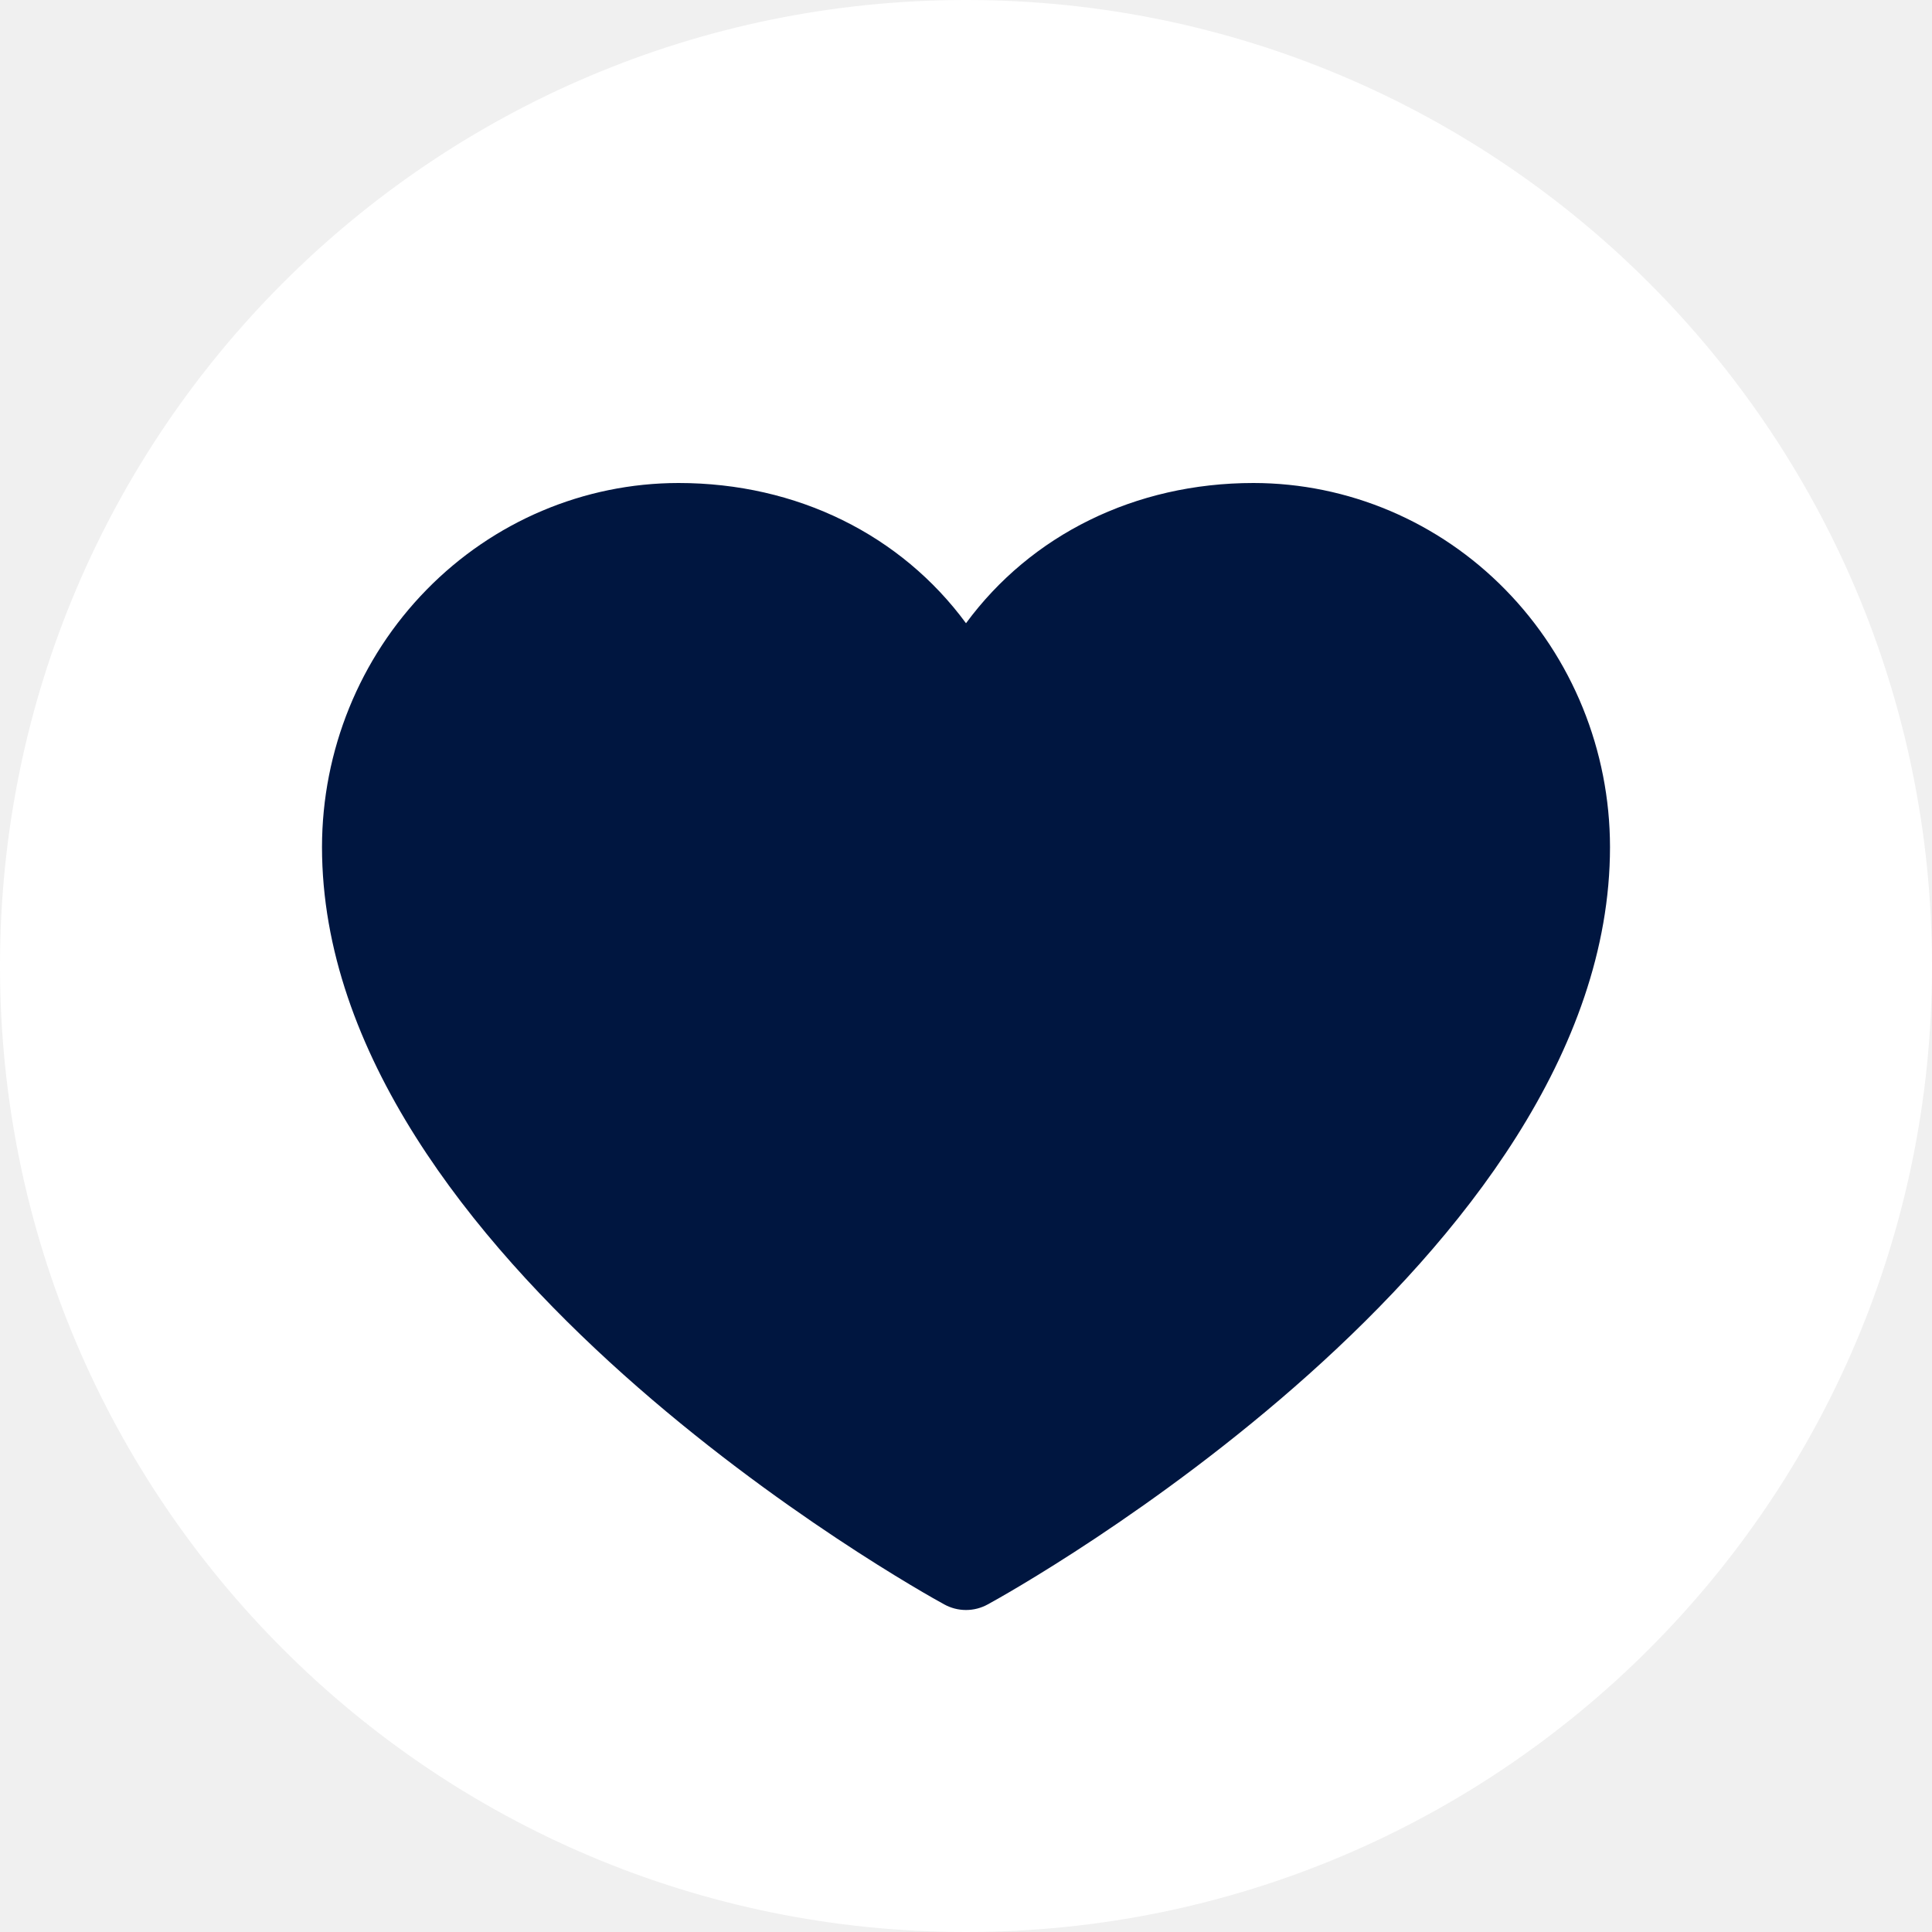
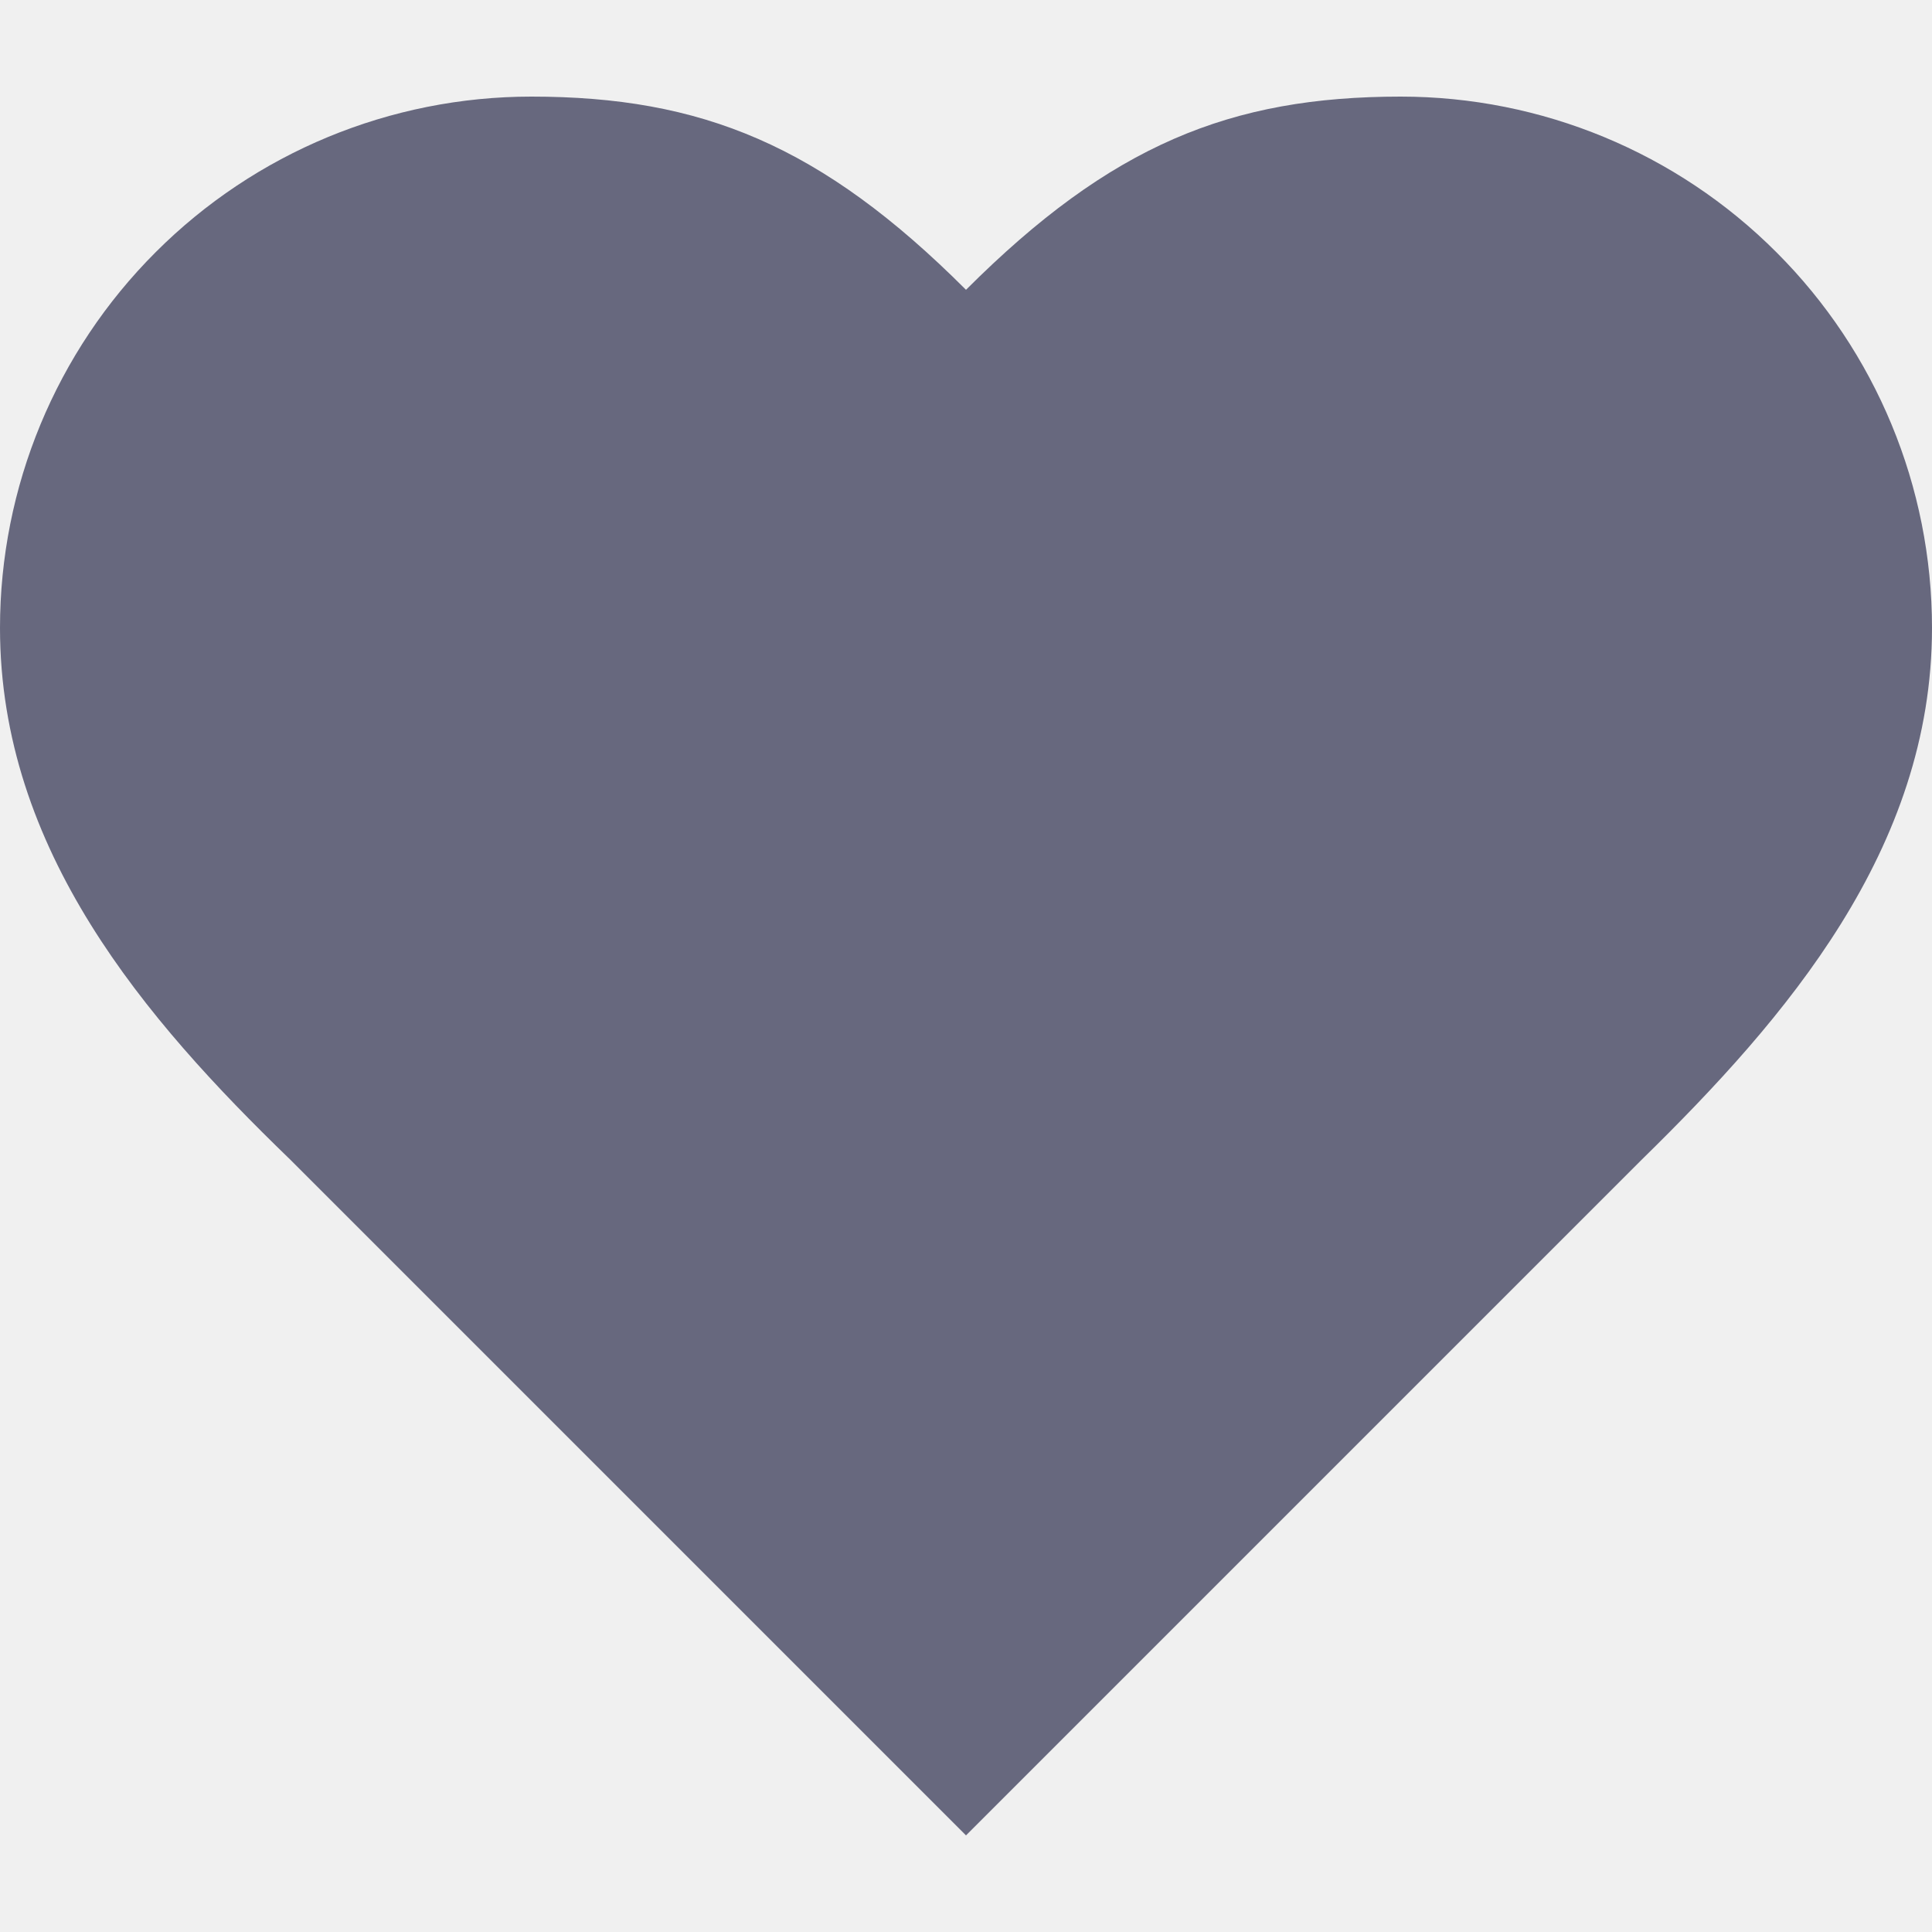
- <svg xmlns="http://www.w3.org/2000/svg" width="24" height="24" viewBox="0 0 24 24" fill="none">
-   <rect width="24" height="24" rx="12" fill="white" />
-   <path d="M20 10.522C20 15.627 12.586 19.76 12.271 19.93C12.188 19.976 12.095 20 12 20C11.905 20 11.812 19.976 11.729 19.93C11.414 19.76 4 15.627 4 10.522C4.001 9.323 4.468 8.174 5.299 7.326C6.129 6.478 7.254 6.001 8.429 6C9.904 6 11.195 6.648 12 7.742C12.805 6.648 14.096 6 15.571 6C16.746 6.001 17.871 6.478 18.701 7.326C19.532 8.174 19.999 9.323 20 10.522Z" fill="#001640" />
+ <svg xmlns="http://www.w3.org/2000/svg" width="20" height="20" viewBox="0 0 20 20" fill="none">
+   <g clip-path="url(#clip0_11802_2490)">
+     <path d="M17 12C18.49 10.54 20 8.79 20 6.5C20 5.041 19.421 3.642 18.389 2.611C17.358 1.579 15.959 1 14.5 1C12.74 1 11.5 1.5 10 3C8.5 1.5 7.26 1 5.5 1C4.041 1 2.642 1.579 1.611 2.611C0.579 3.642 0 5.041 0 6.5C0 8.8 1.5 10.55 3 12L10 19L17 12Z" fill="#67687E" />
+   </g>
+   <defs>
+     <clipPath id="clip0_11802_2490">
+       <rect width="20" height="20" fill="white" />
+     </clipPath>
+   </defs>
</svg>
